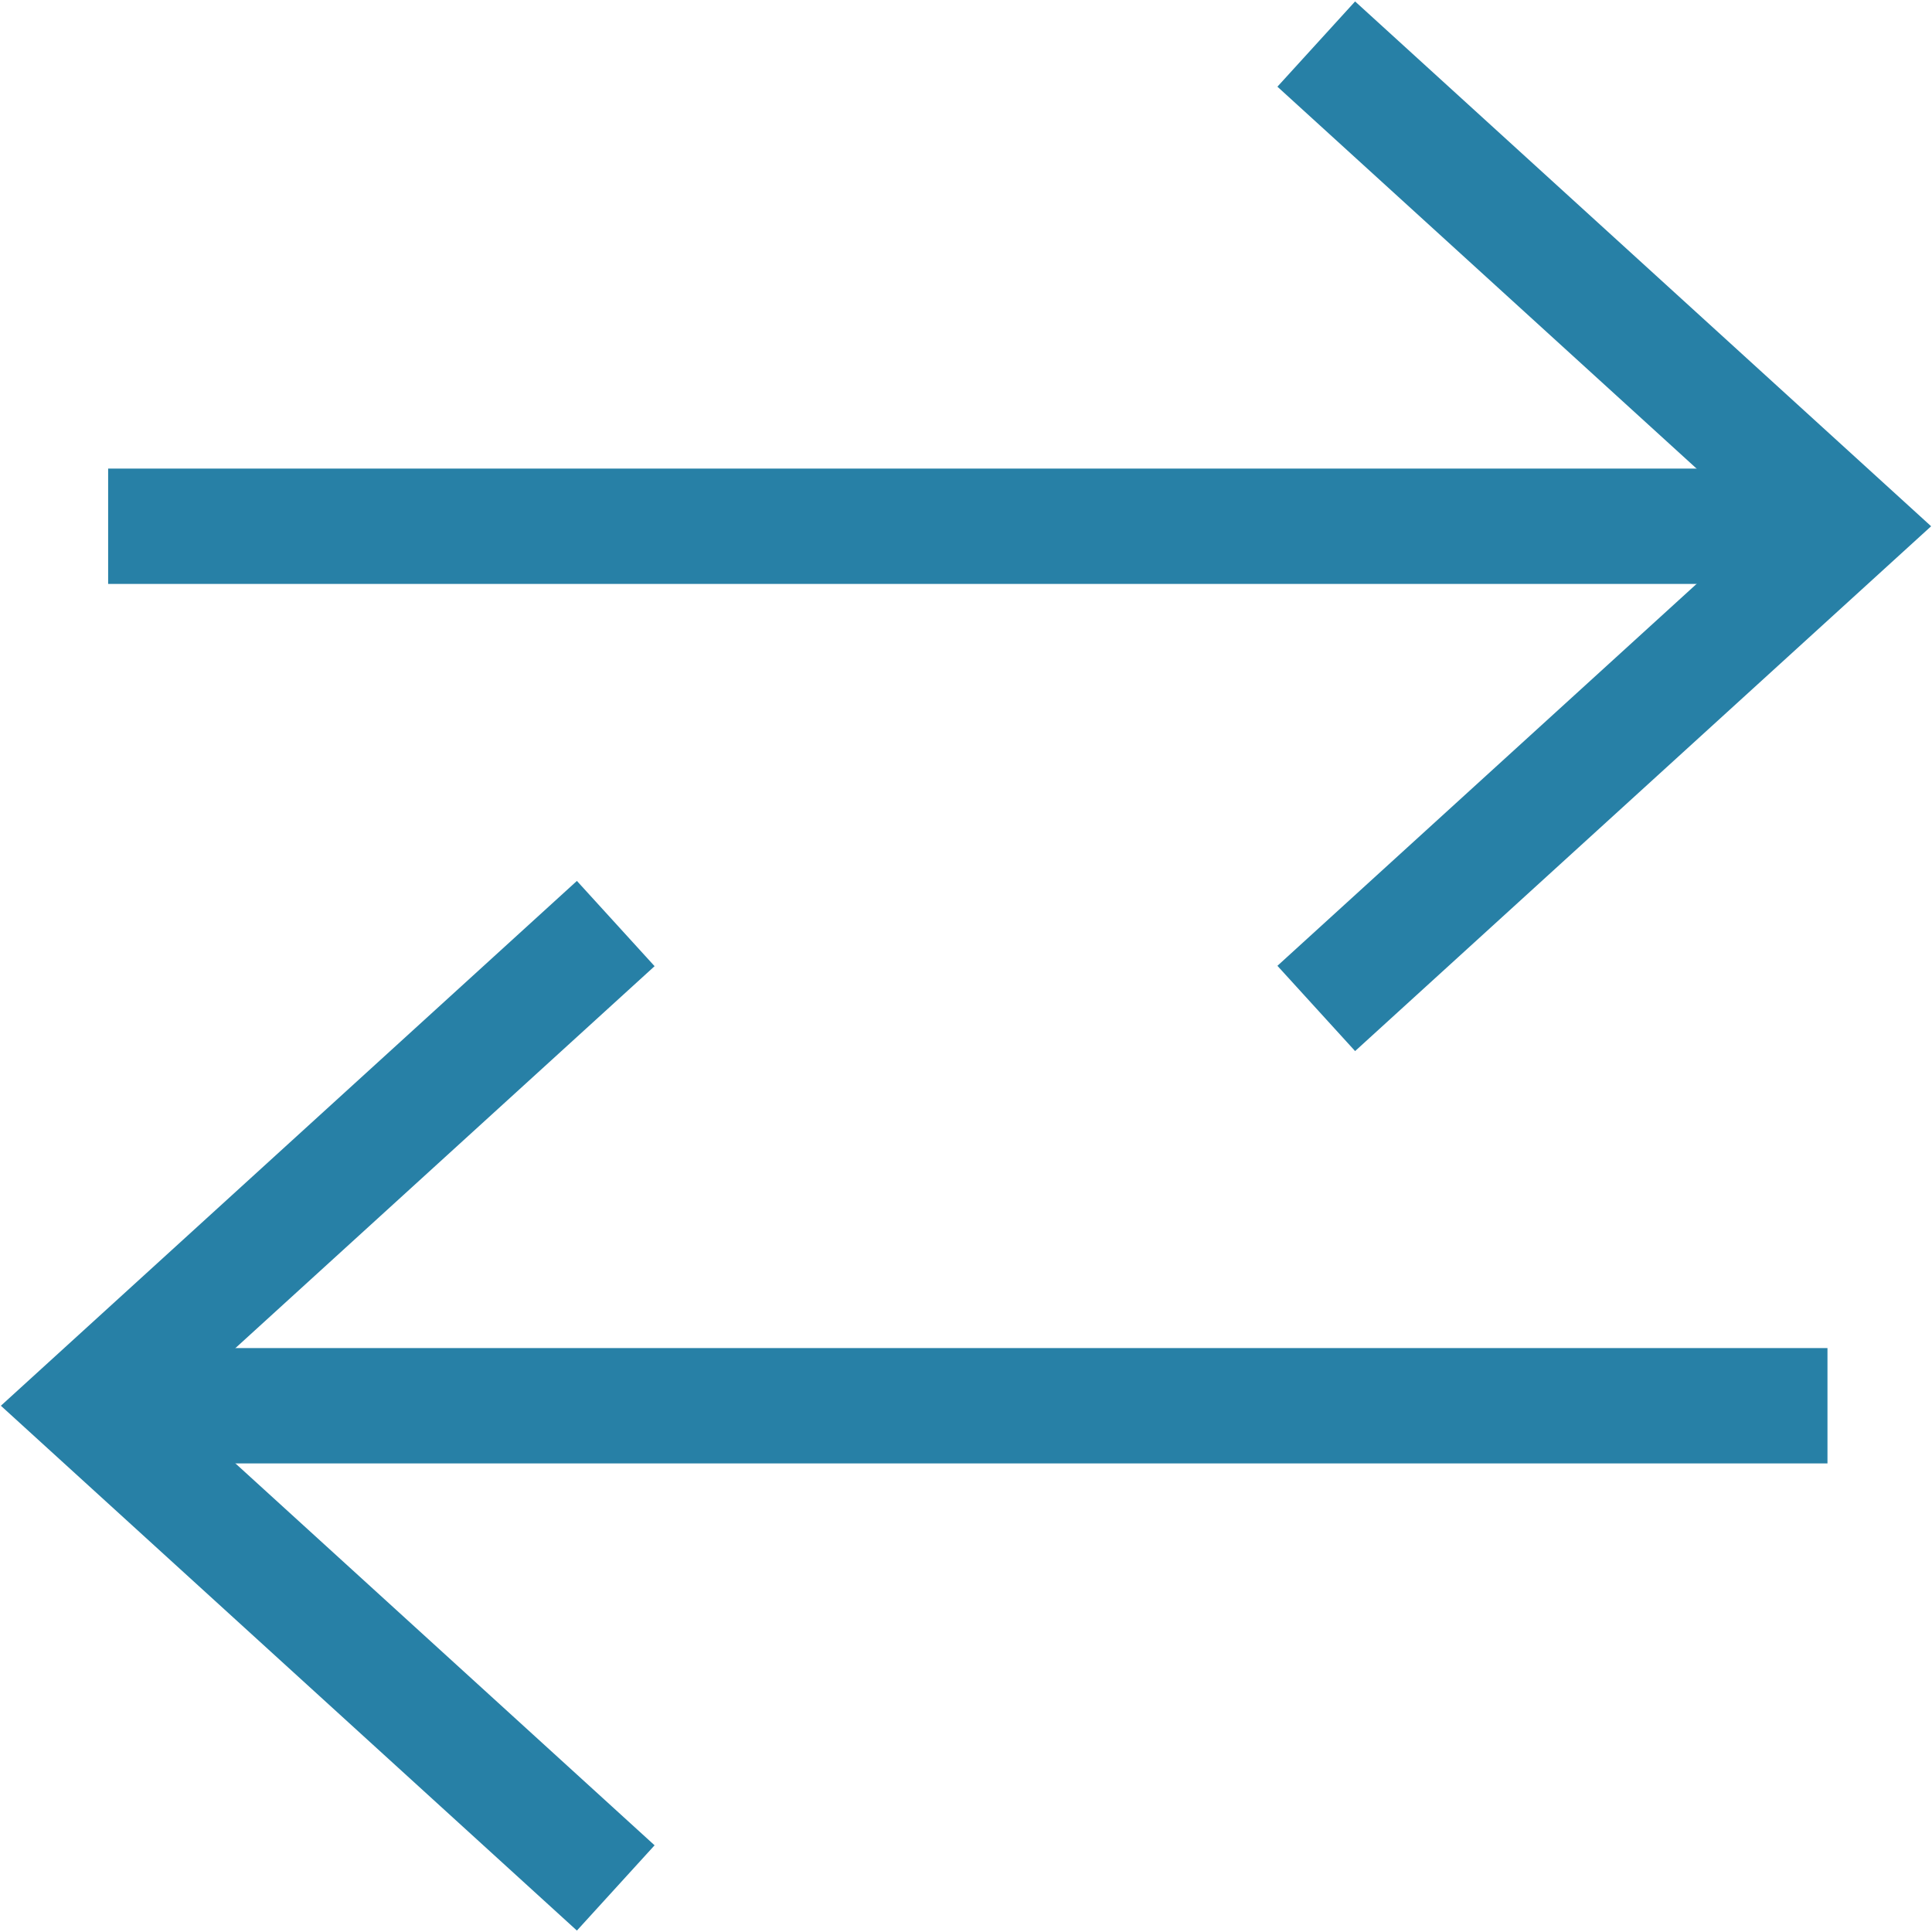
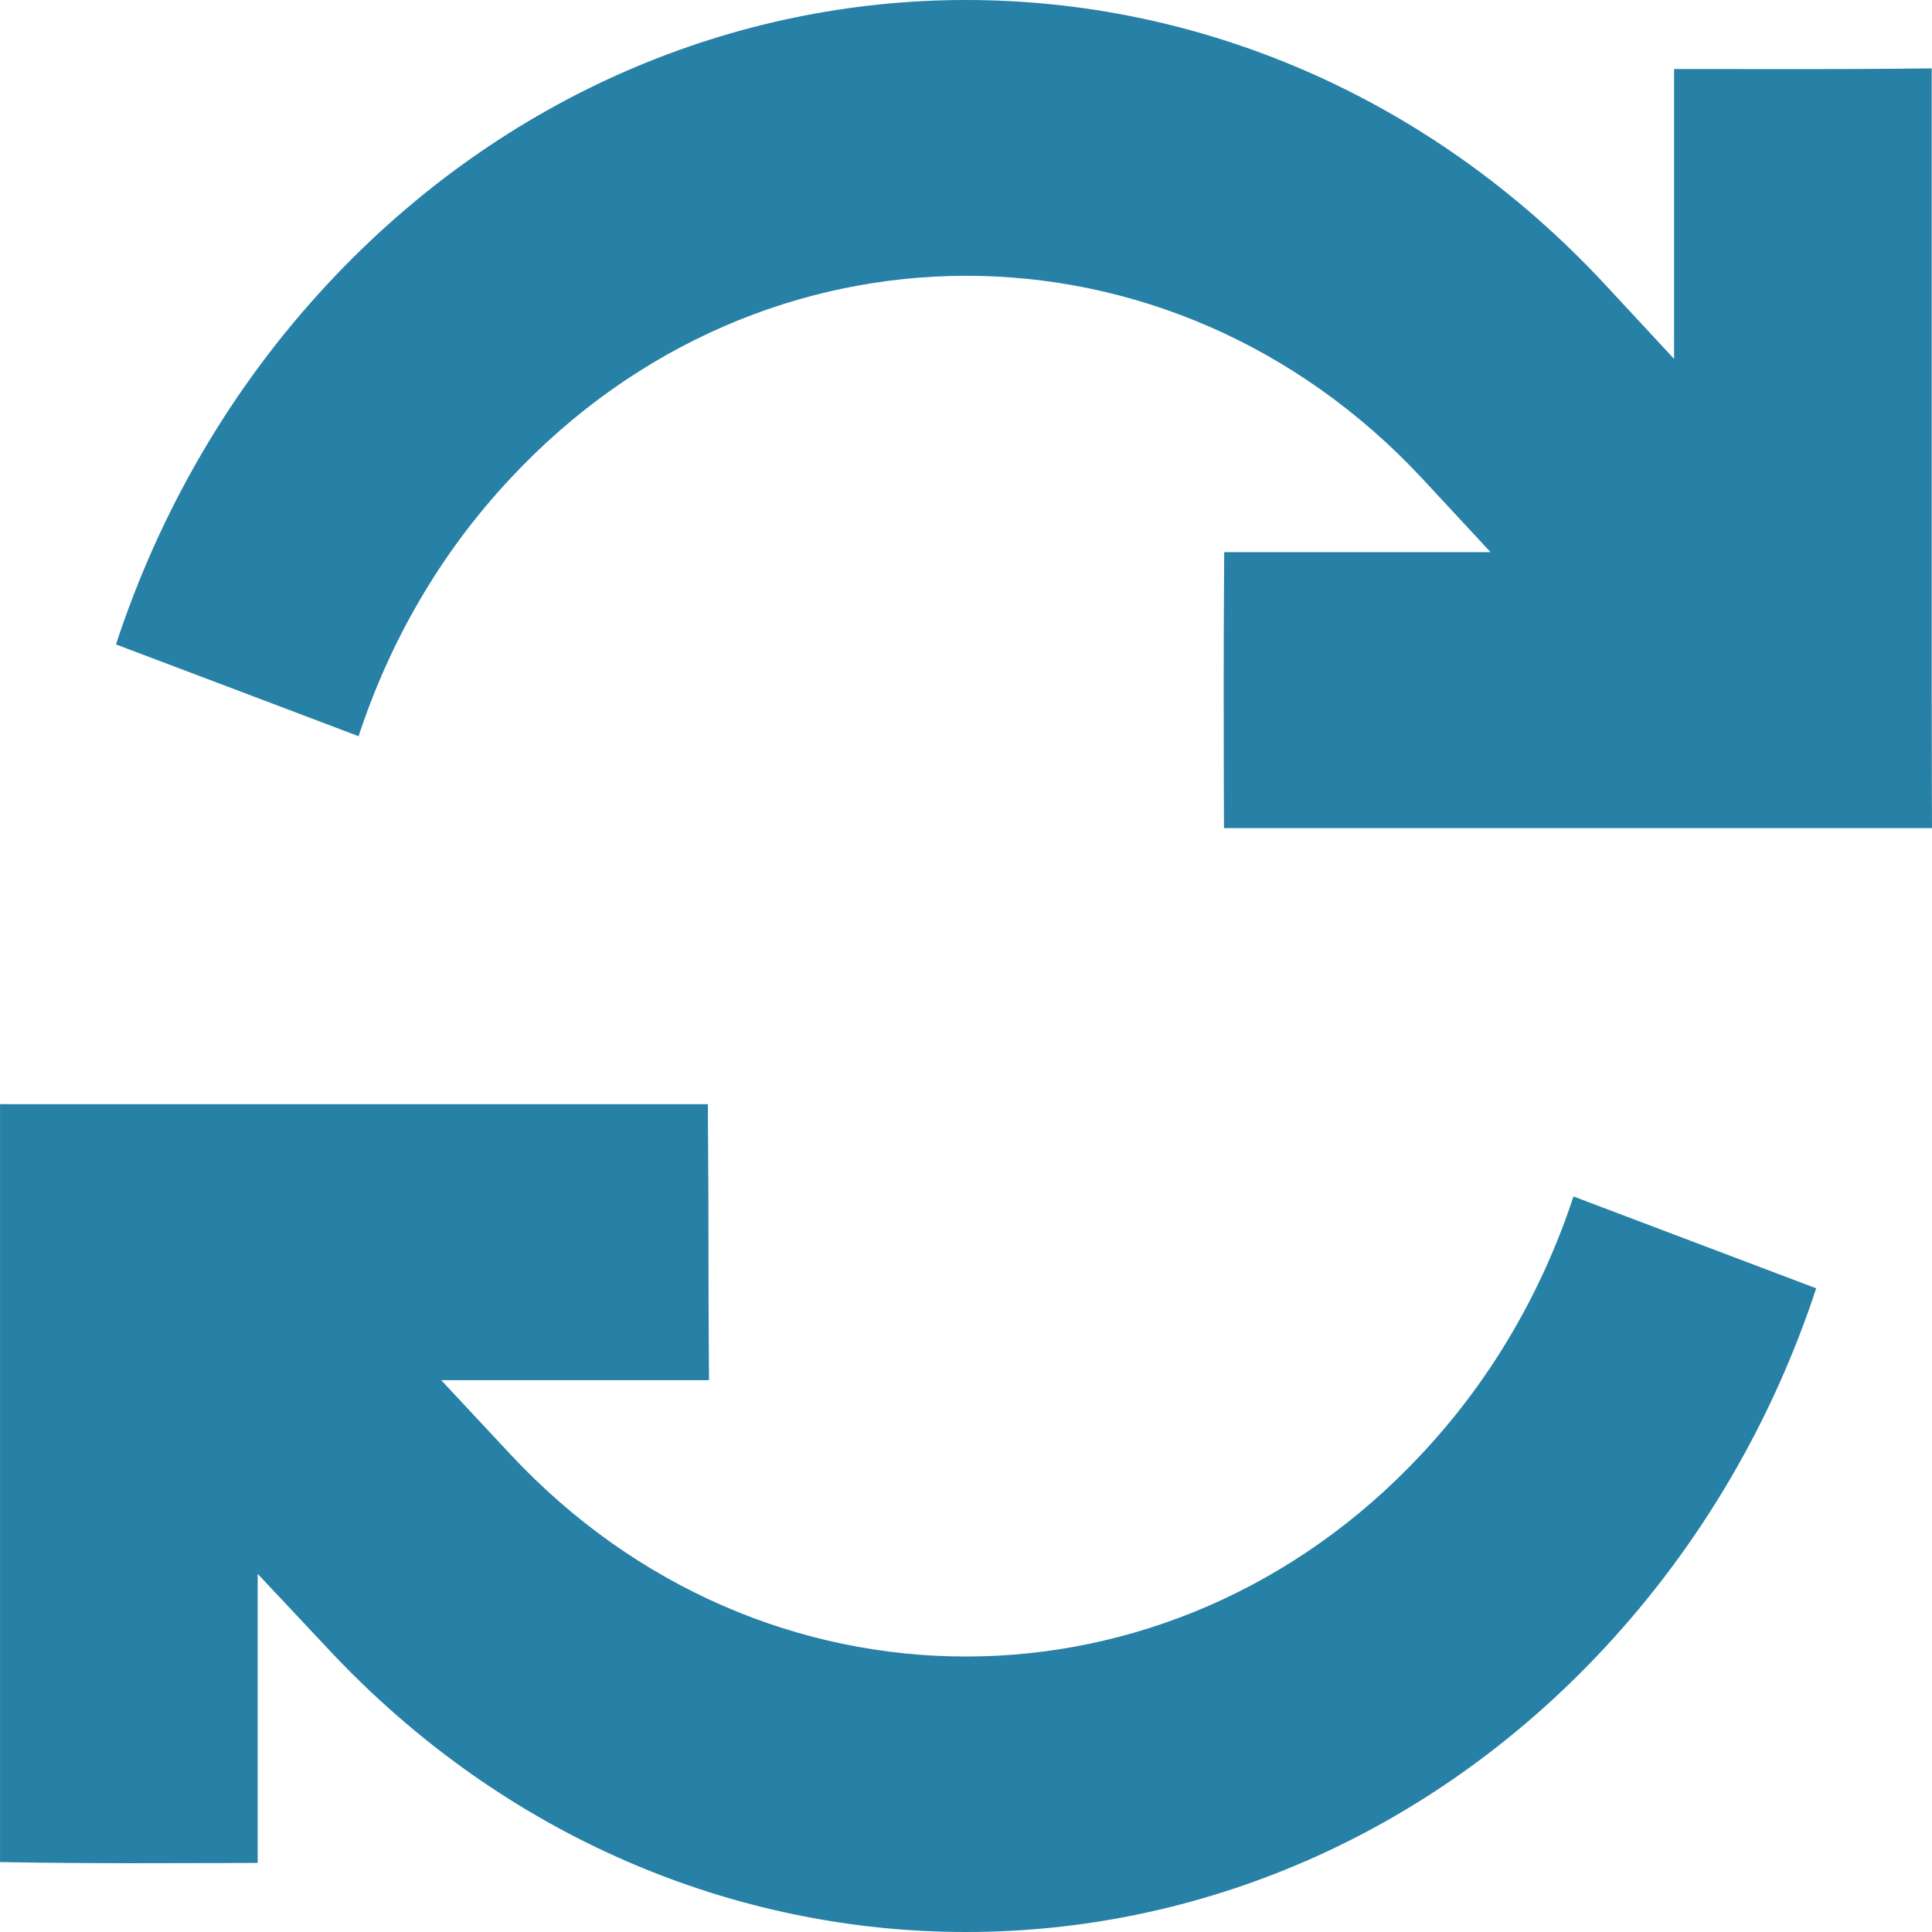
- <svg xmlns="http://www.w3.org/2000/svg" width="536" height="536" viewBox="0 0 536 536" fill="none">
-   <path d="M377 23L512 146L377 269" stroke="#2780A6" stroke-width="32" stroke-miterlimit="10" stroke-linecap="square" />
-   <path d="M491 146L46 146" stroke="#2780A6" stroke-width="32" stroke-miterlimit="10" stroke-linecap="square" />
-   <path d="M159 513L24 390L159 267" stroke="#2780A6" stroke-width="32" stroke-miterlimit="10" stroke-linecap="square" />
-   <path d="M46 390H491" stroke="#2780A6" stroke-width="32" stroke-miterlimit="10" stroke-linecap="square" />
+ <svg xmlns="http://www.w3.org/2000/svg" viewBox="0 0 500 500" version="1.1" id="svg4" width="500" height="500">
+   <defs id="defs8" />
+   <path d="m 92.826,190.44 c 8.021,-24.332 21.042,-47.212 39.377,-66.745 65.107,-69.758 170.632,-69.758 235.738,0 l 17.813,19.198 h -68.924 c 0,0 -0.141,15.961 -0.141,35.716 0,19.756 0.075,35.716 0.075,35.716 h 149.41 v 0 H 500 c 0,0 -0.074,-15.961 -0.074,-35.716 V 17.699 c 0,0 -14.896,0.187 -33.335,0.187 -18.438,0 -33.335,-0.026 -33.335,-0.026 l 10e-6,75.03 -18.23,-19.644 c -91.149,-97.662 -238.863,-97.662 -330.013,0 -25.418,27.234 -43.752,59.267 -55.002,93.532 0,0 62.919,23.777 62.815,23.774 z M 0.01,285.675 v 196.228 c 0,0 14.896,0.295 33.335,0.295 18.438,0 33.335,-0.081 33.335,-0.081 V 407.305 l 18.334,19.532 v 0 c 91.149,97.55 238.863,97.55 329.909,0 25.418,-27.234 43.856,-59.267 55.106,-93.42 L 407.214,309.643 c -8.021,24.332 -21.042,47.212 -39.377,66.745 -65.107,69.758 -170.632,69.758 -235.738,0 l -0.104,-0.112 -17.813,-19.086 h 69.311 c 0,0 -0.141,-15.961 -0.141,-35.716 0,-19.756 -0.207,-35.716 -0.141,-35.716 H 33.762 c -33.834,-0.009 -33.854,0.059 -33.751,-0.083 z" id="path2" style="fill:#2780a6;fill-opacity:1;stroke-width:35;stroke-dasharray:none" />
</svg>
